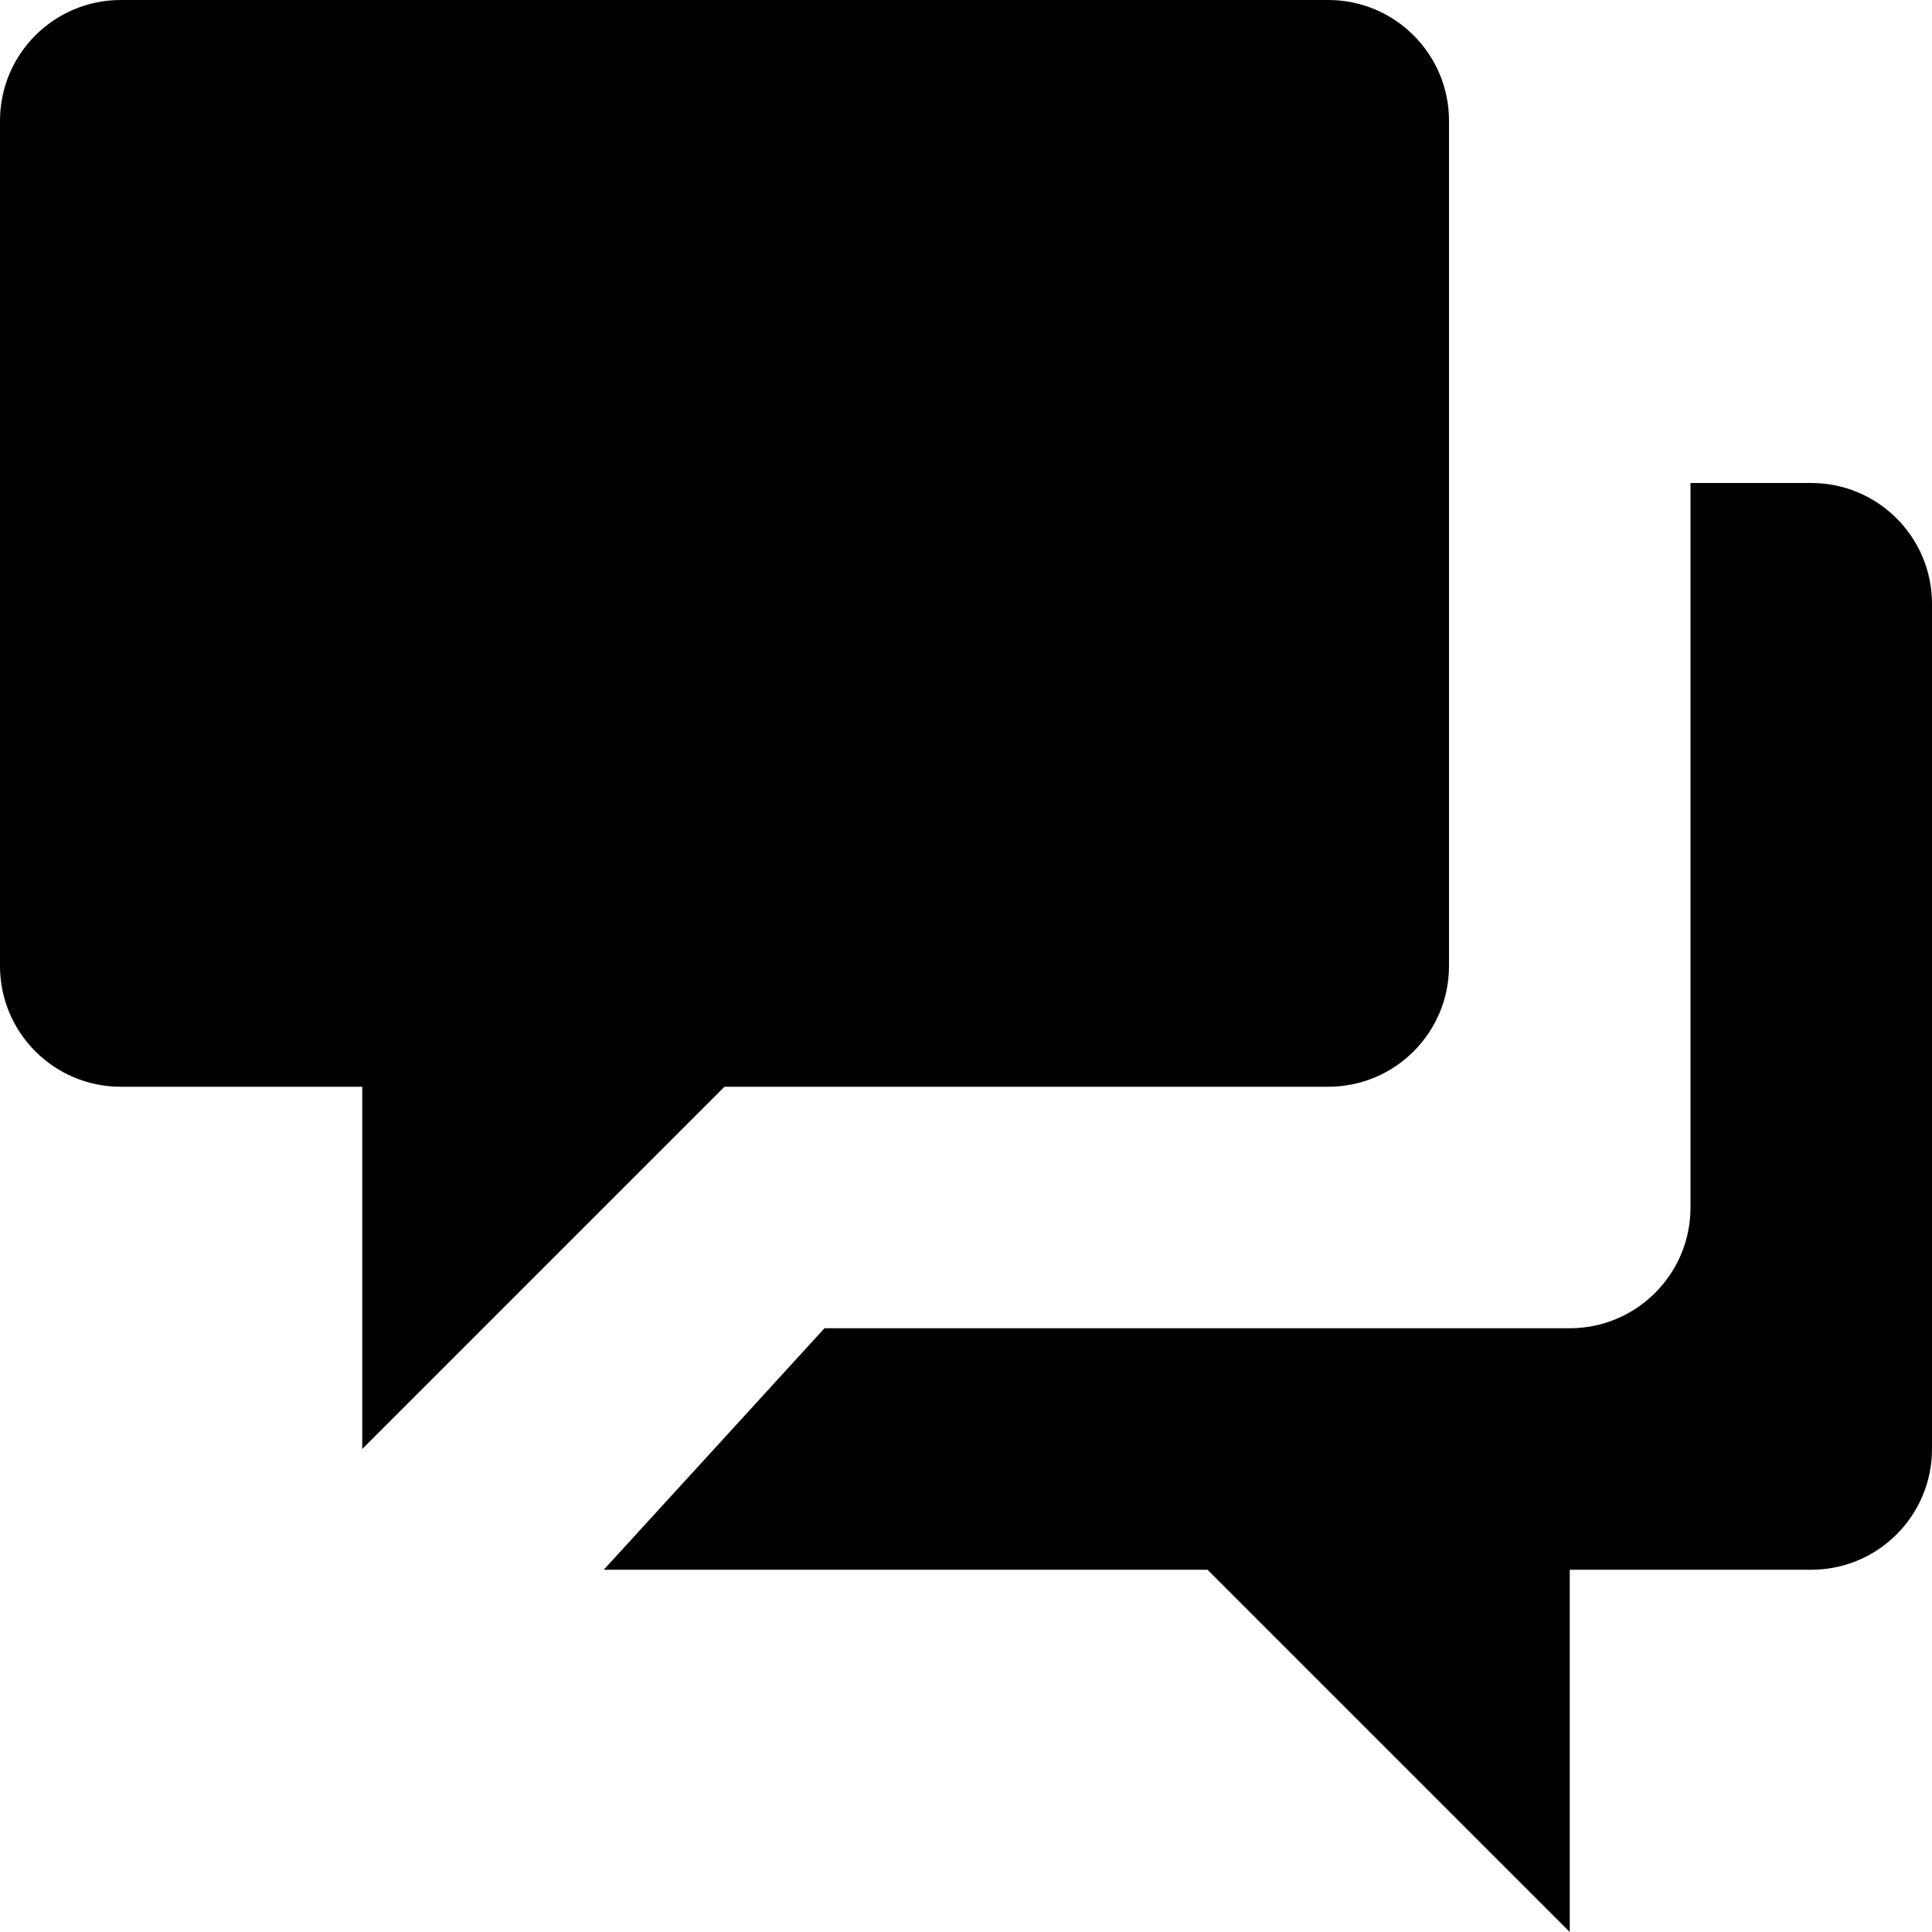
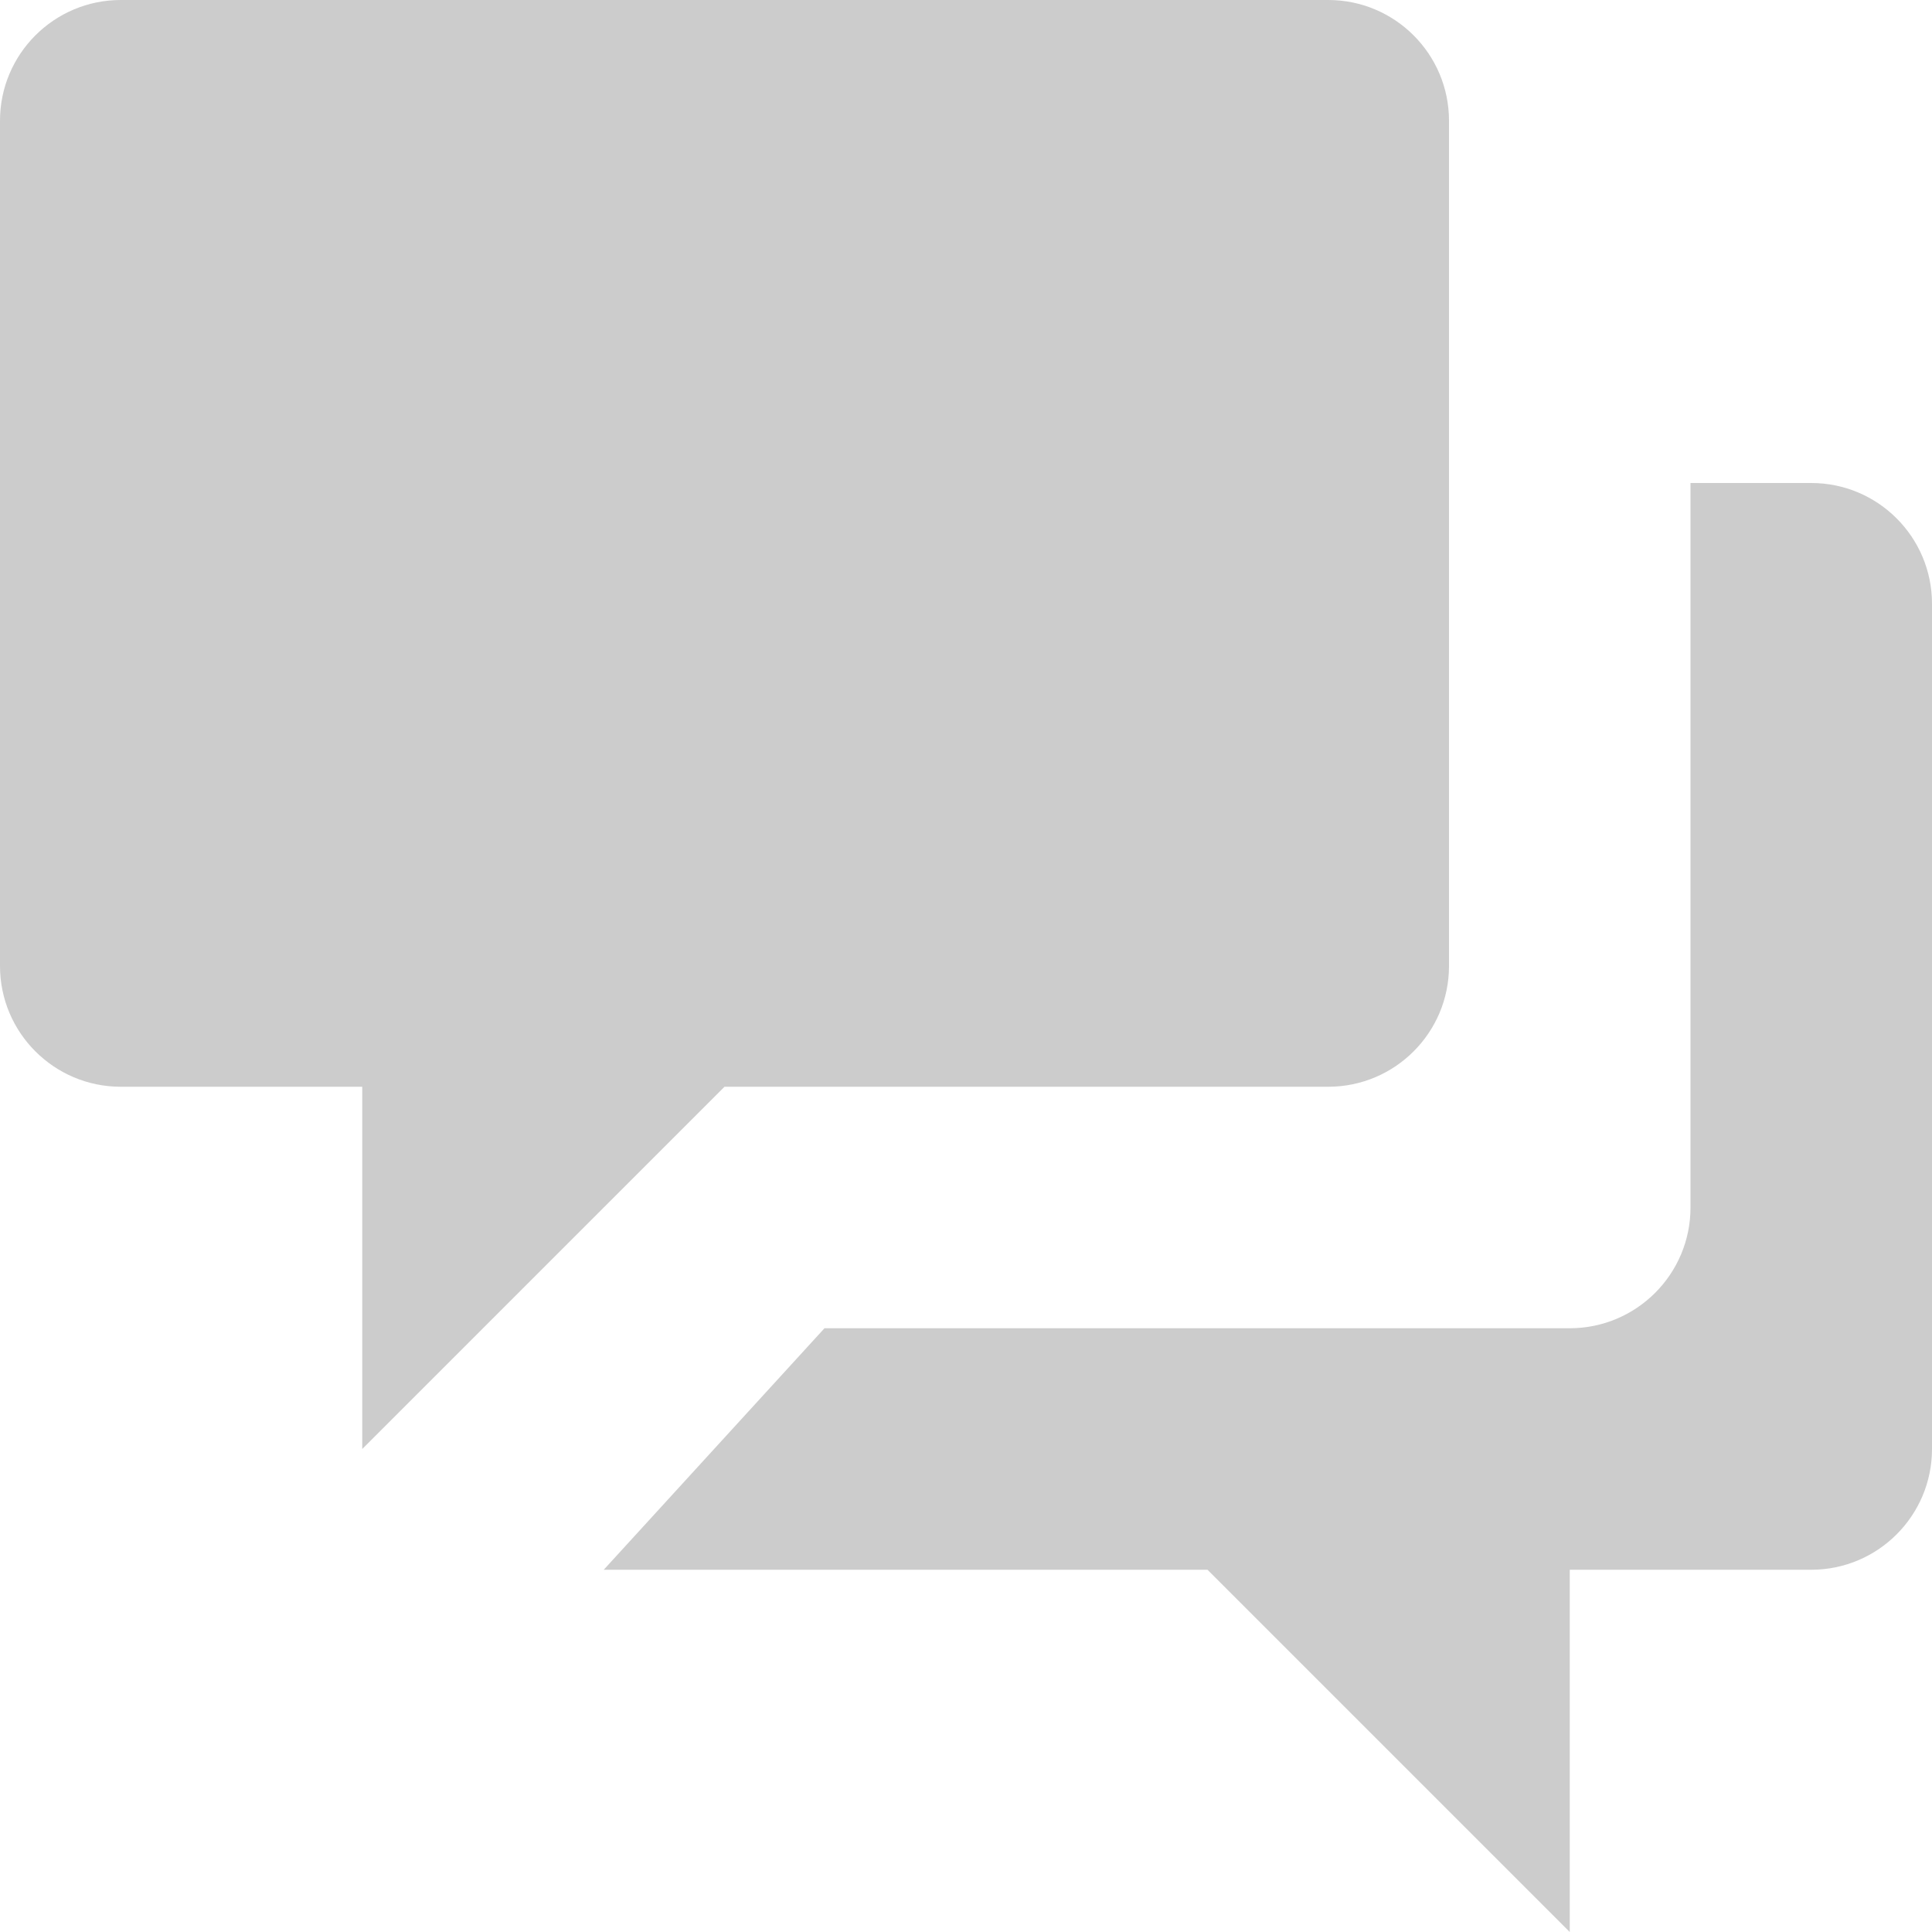
<svg xmlns="http://www.w3.org/2000/svg" style="isolation:isolate" viewBox="0 0 60 60" width="60pt" height="60pt">
  <defs>
    <clipPath id="_clipPath_h629wRiKD2IUqfq4prdZmfEfLNkbY6qa">
      <rect x="0" y="0" width="60" height="60" />
    </clipPath>
  </defs>
  <g clip-path="url(#_clipPath_h629wRiKD2IUqfq4prdZmfEfLNkbY6qa)">
-     <path d=" M 56.25 15 C 58.32 15 60 16.68 60 18.75 L 60 45 C 60 47.07 58.32 48.75 56.25 48.75 L 48.75 48.75 L 48.75 60 L 37.5 48.75 L 18.75 48.75 L 25.605 41.25 L 48.75 41.25 C 50.82 41.25 52.5 39.57 52.5 37.5 L 52.5 15 L 56.25 15 Z  M 3.75 0 L 41.25 0 C 43.32 0 45 1.68 45 3.75 L 45 30 C 45 32.07 43.32 33.75 41.25 33.75 L 22.5 33.75 L 11.25 45 L 11.25 33.75 L 3.75 33.75 C 1.68 33.75 0 32.07 0 30 L 0 3.75 C 0 1.68 1.68 0 3.75 0 Z " fill="rgb(0,0,0)" />
+     <path d=" M 56.25 15 C 58.32 15 60 16.68 60 18.75 L 60 45 C 60 47.07 58.32 48.75 56.25 48.75 L 48.75 48.75 L 48.75 60 L 37.5 48.75 L 18.75 48.75 L 25.605 41.25 L 48.75 41.25 C 50.82 41.25 52.5 39.57 52.5 37.5 L 52.5 15 L 56.25 15 Z  M 3.75 0 L 41.25 0 C 43.32 0 45 1.68 45 3.75 L 45 30 C 45 32.07 43.32 33.75 41.25 33.75 L 22.5 33.75 L 11.25 45 L 11.25 33.75 L 3.75 33.75 C 1.68 33.75 0 32.07 0 30 L 0 3.75 C 0 1.68 1.68 0 3.75 0 Z " fill="#ccc" />
  </g>
</svg>
